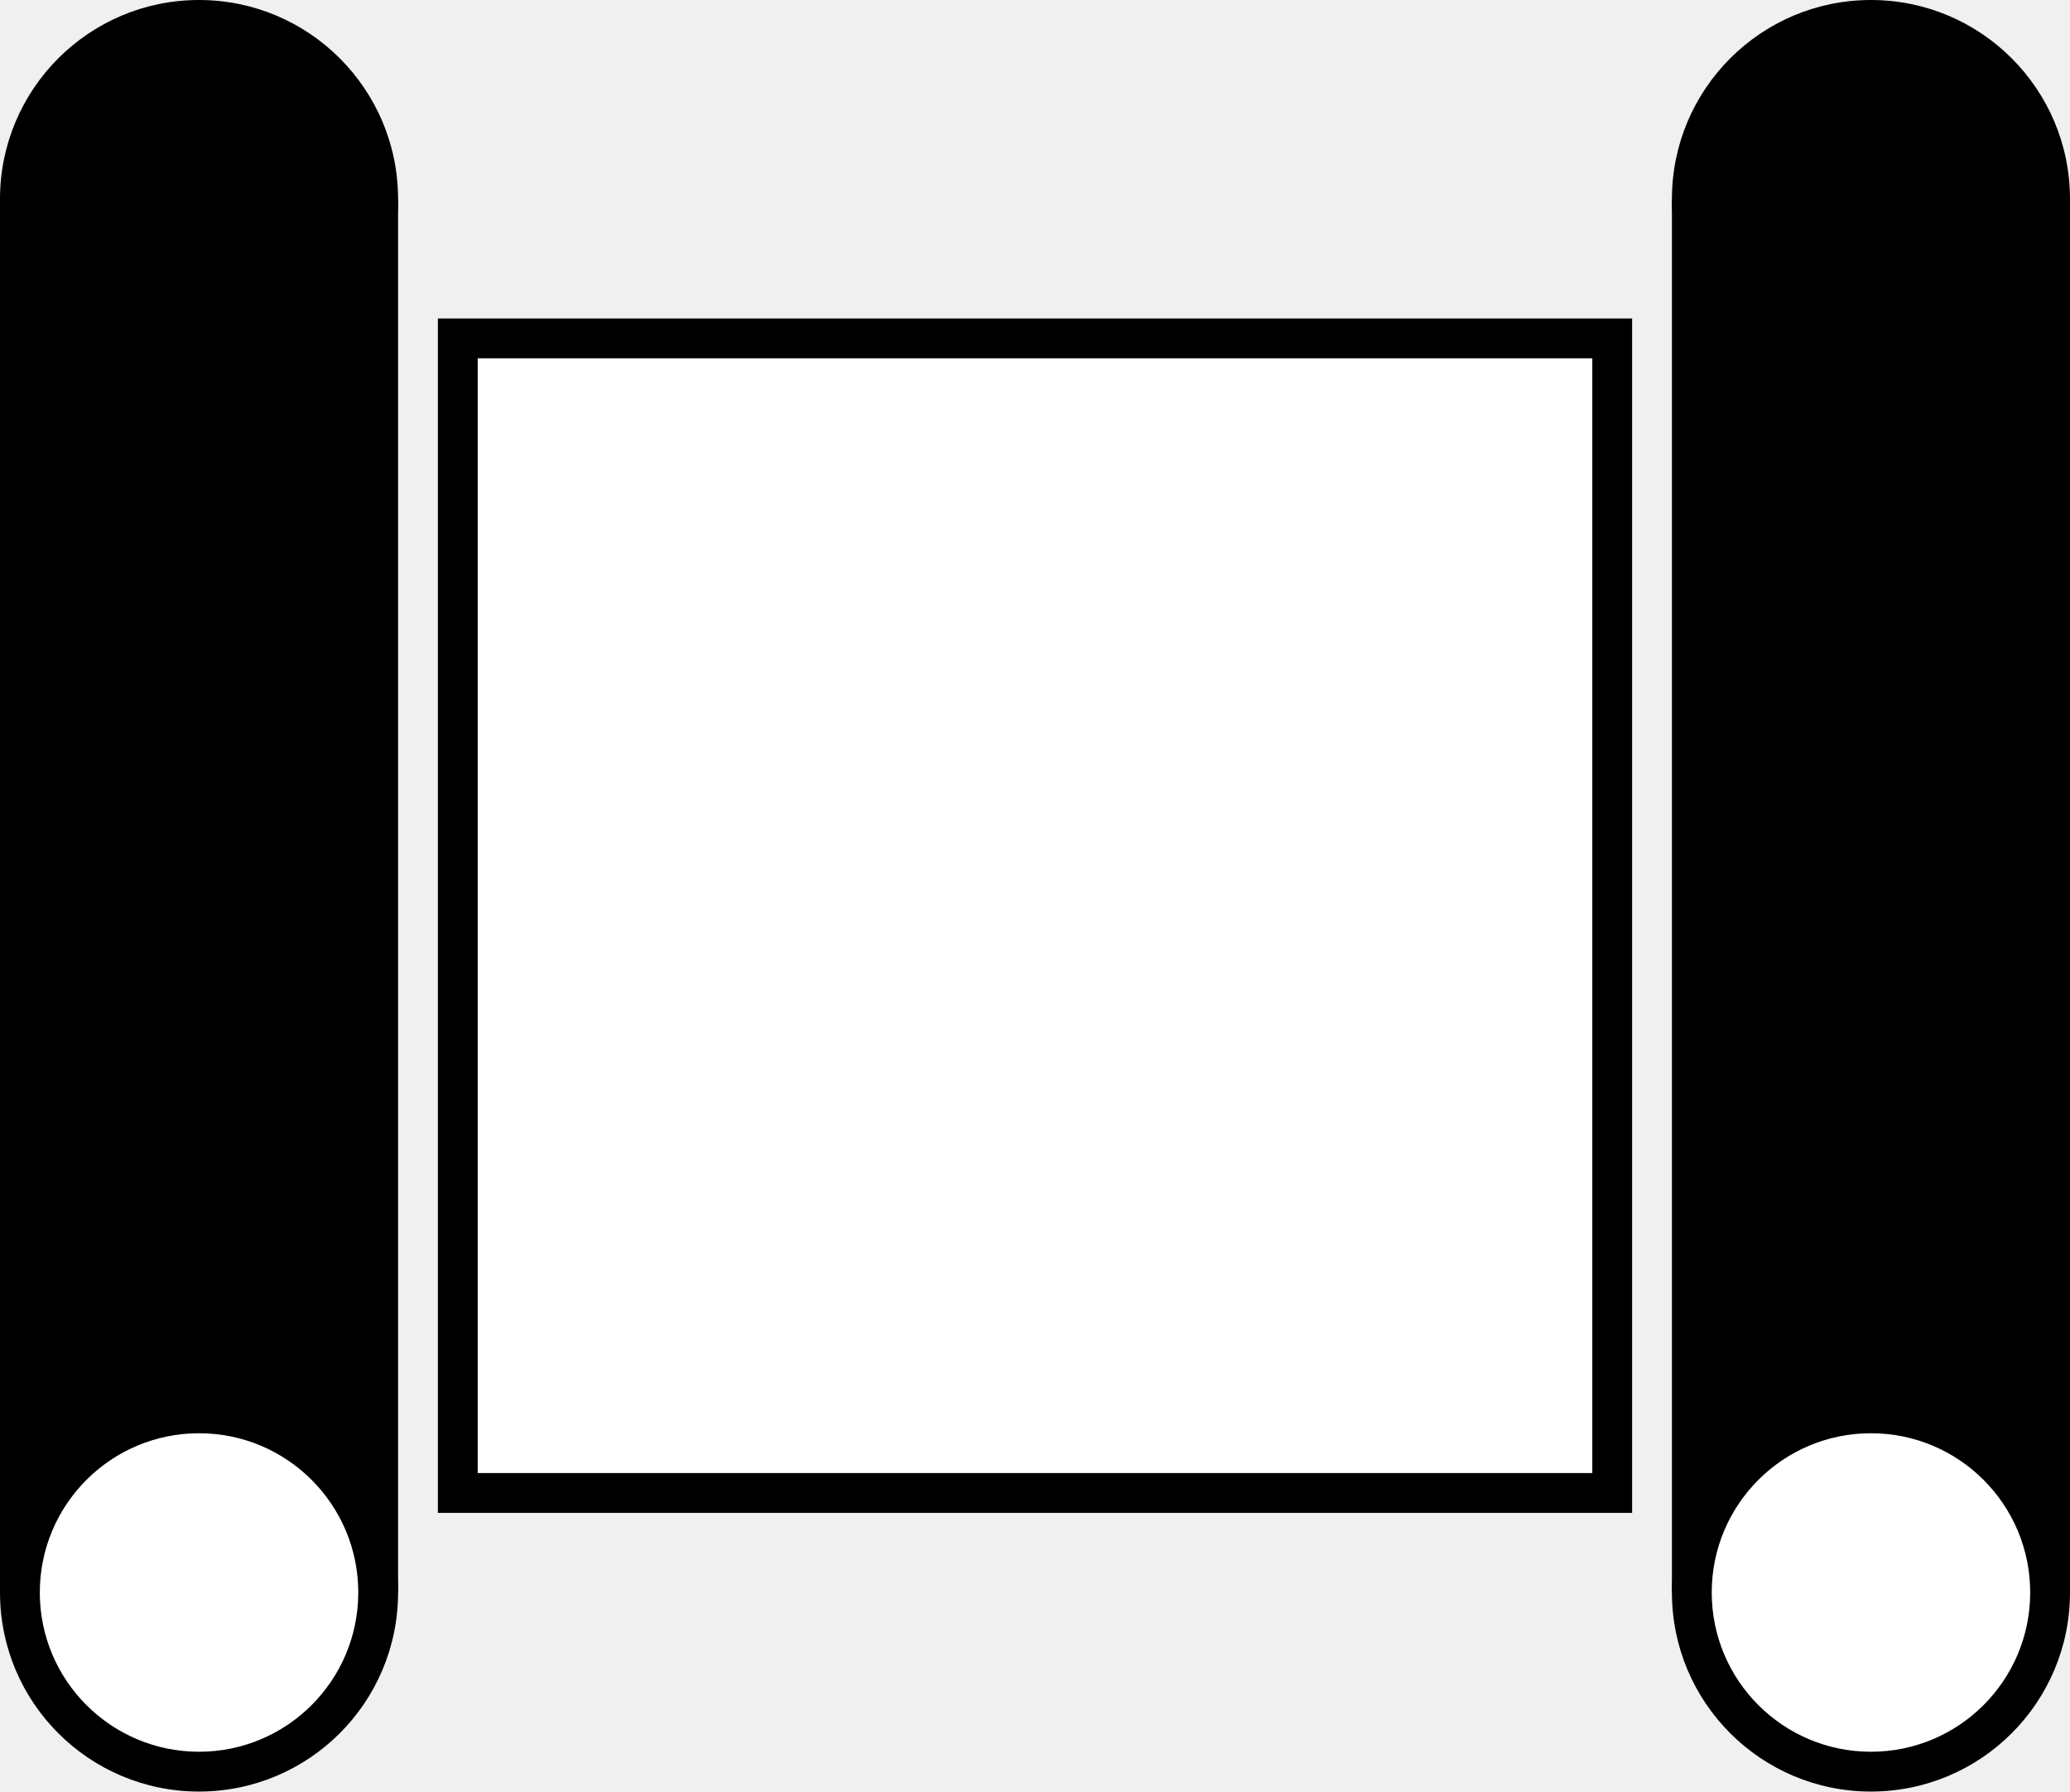
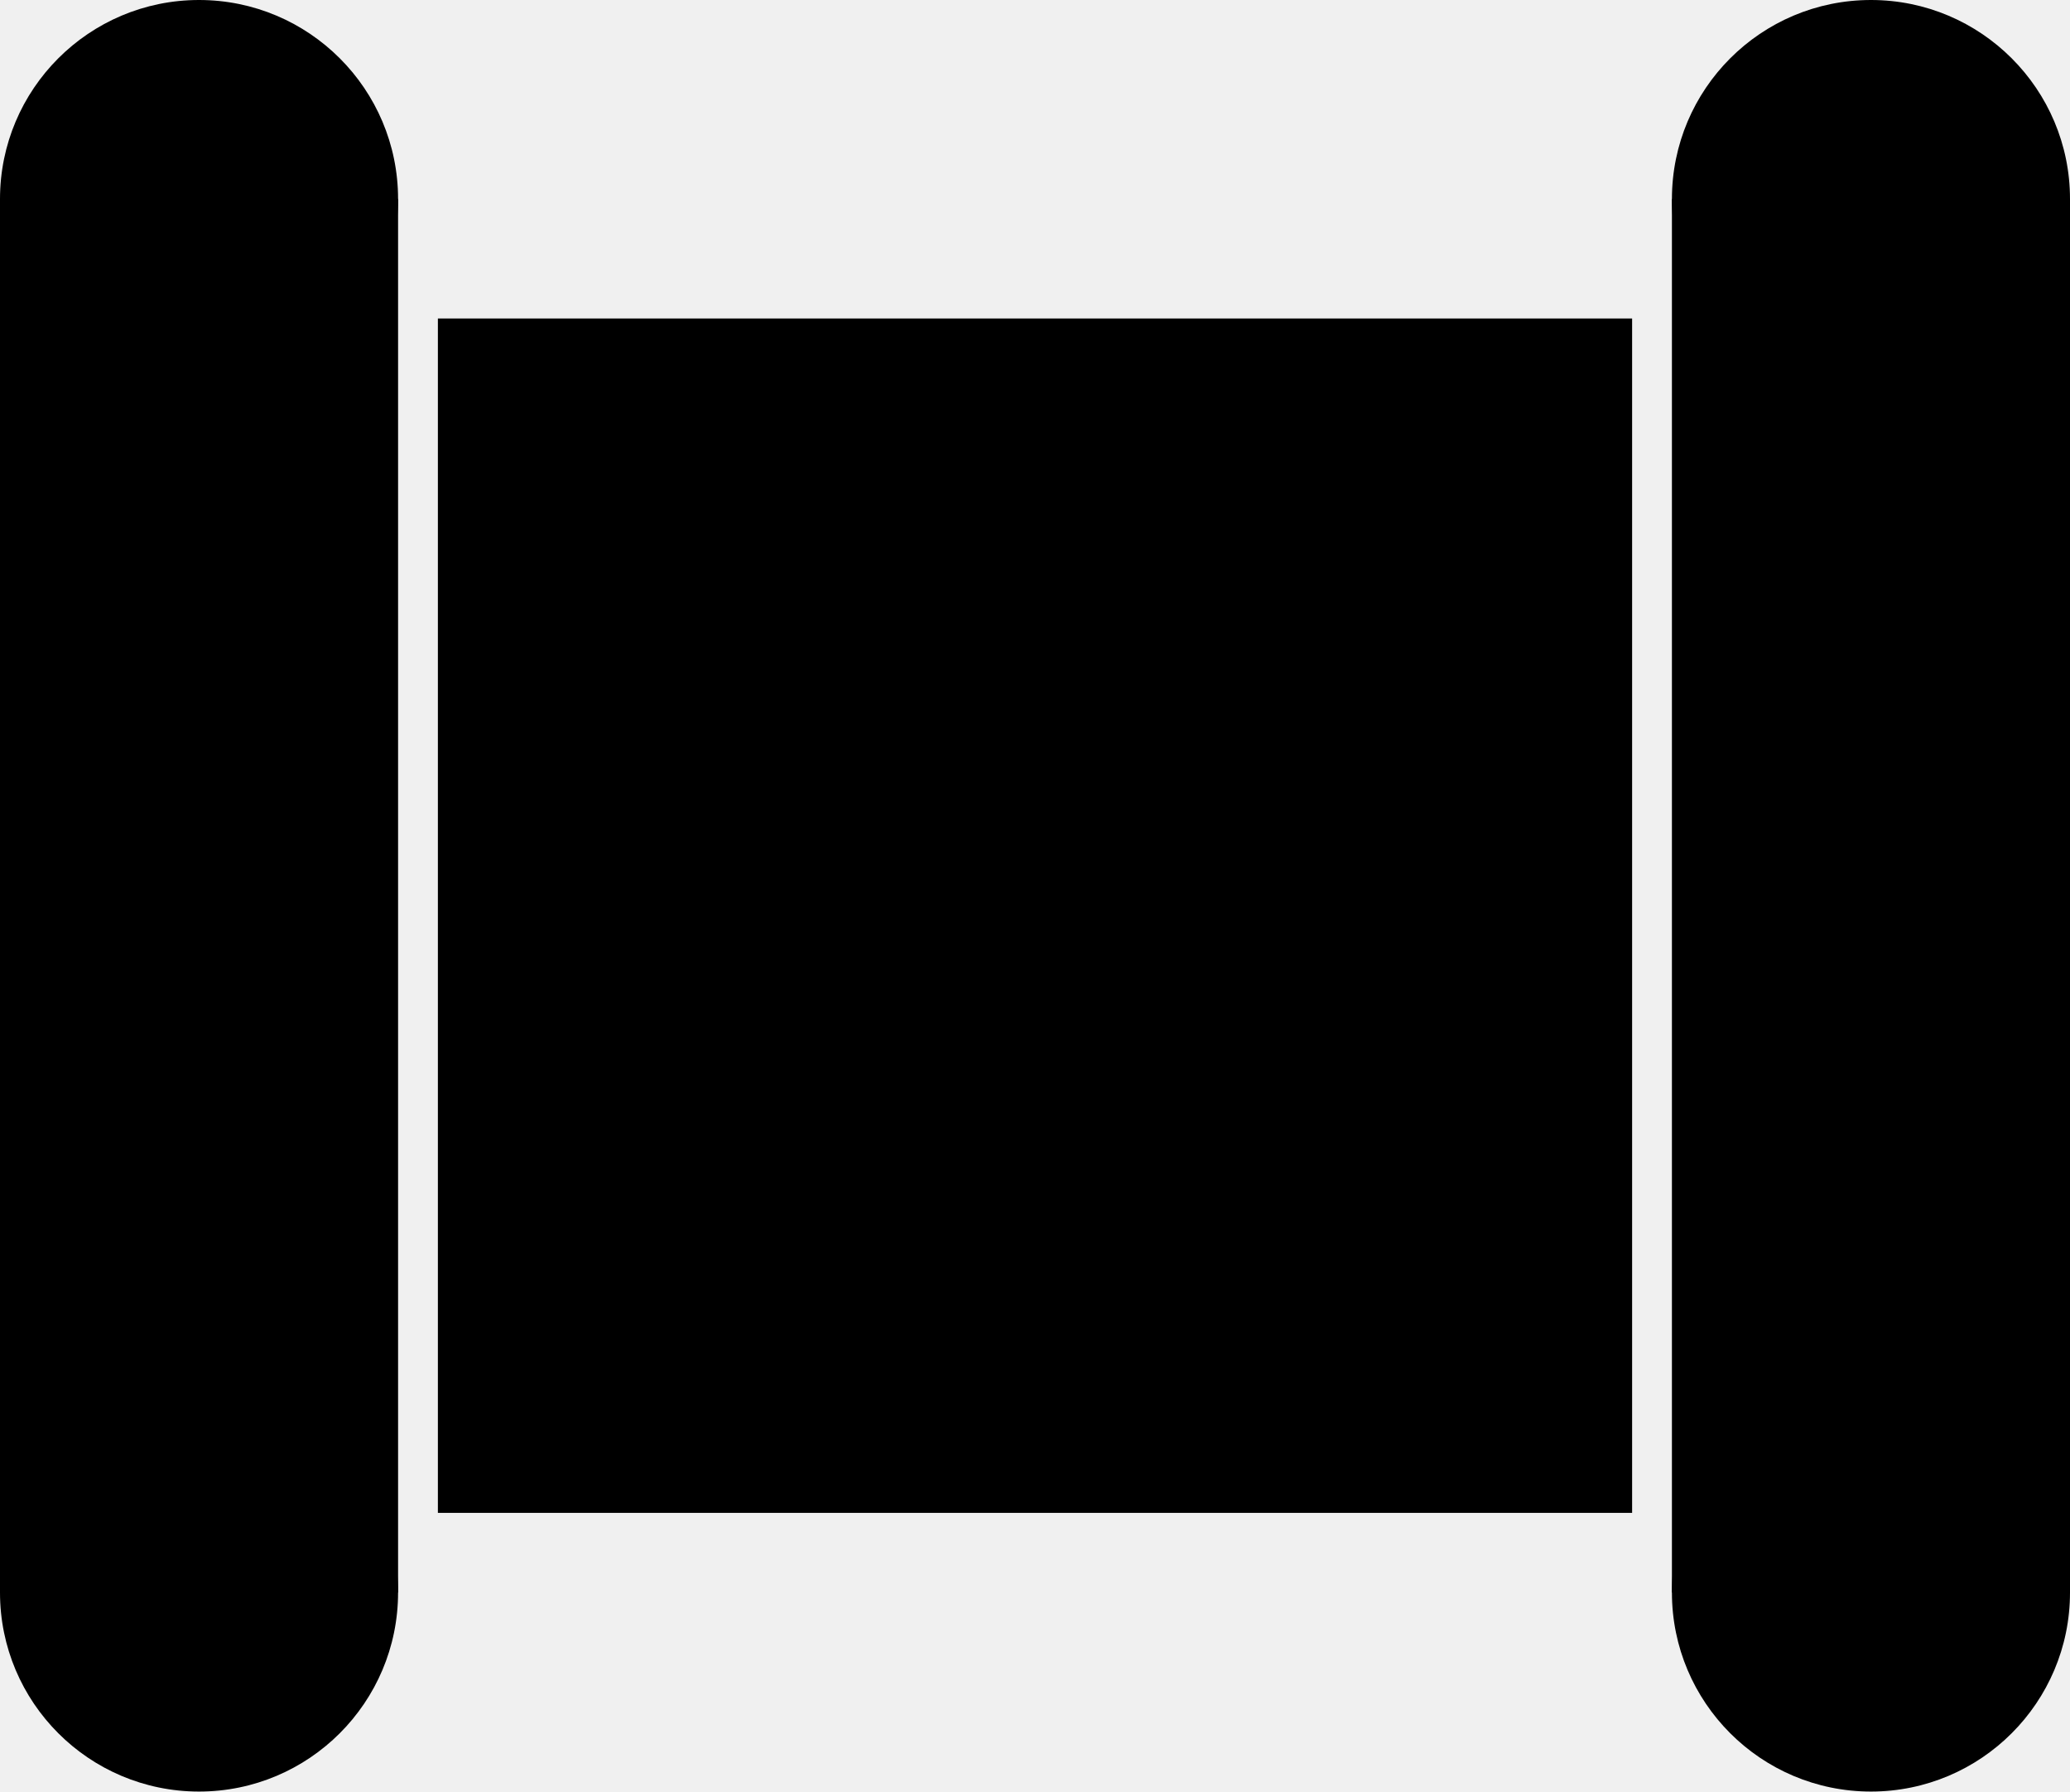
<svg xmlns="http://www.w3.org/2000/svg" id="Layer_1" data-name="Layer 1" viewBox="0 0 52 45">
  <defs>
-     <style>.cls-1{fill:#fff;}</style>
+     <style>.cls-1{}</style>
  </defs>
  <rect class="cls-1" x="11.5" y="8.5" width="29" height="29" />
  <path d="M409,307v28H381V307h28m1-1H380v30h30V306Z" transform="translate(-369 -298)" />
  <rect x="42.5" y="5.5" width="9" height="34" />
  <path d="M420,304v33h-8V304h8m1-1H411v35h10V303Z" transform="translate(-369 -298)" />
  <rect y="5" width="10" height="35" />
  <circle cx="47" cy="5" r="4.5" />
  <path d="M416,299a4,4,0,1,1-4,4,4,4,0,0,1,4-4m0-1a5,5,0,1,0,5,5,5,5,0,0,0-5-5Z" transform="translate(-369 -298)" />
  <circle cx="5" cy="5" r="4.5" />
  <path d="M374,299a4,4,0,1,1-4,4,4,4,0,0,1,4-4m0-1a5,5,0,1,0,5,5,5,5,0,0,0-5-5Z" transform="translate(-369 -298)" />
  <circle class="cls-1" cx="5" cy="40" r="4.5" />
  <path d="M374,334a4,4,0,1,1-4,4,4,4,0,0,1,4-4m0-1a5,5,0,1,0,5,5,5,5,0,0,0-5-5Z" transform="translate(-369 -298)" />
-   <circle class="cls-1" cx="47" cy="40" r="4.5" />
+   <circle style="cls-1" cx="47" cy="40" r="4.5" />
  <path d="M416,334a4,4,0,1,1-4,4,4,4,0,0,1,4-4m0-1a5,5,0,1,0,5,5,5,5,0,0,0-5-5Z" transform="translate(-369 -298)" />
</svg>
